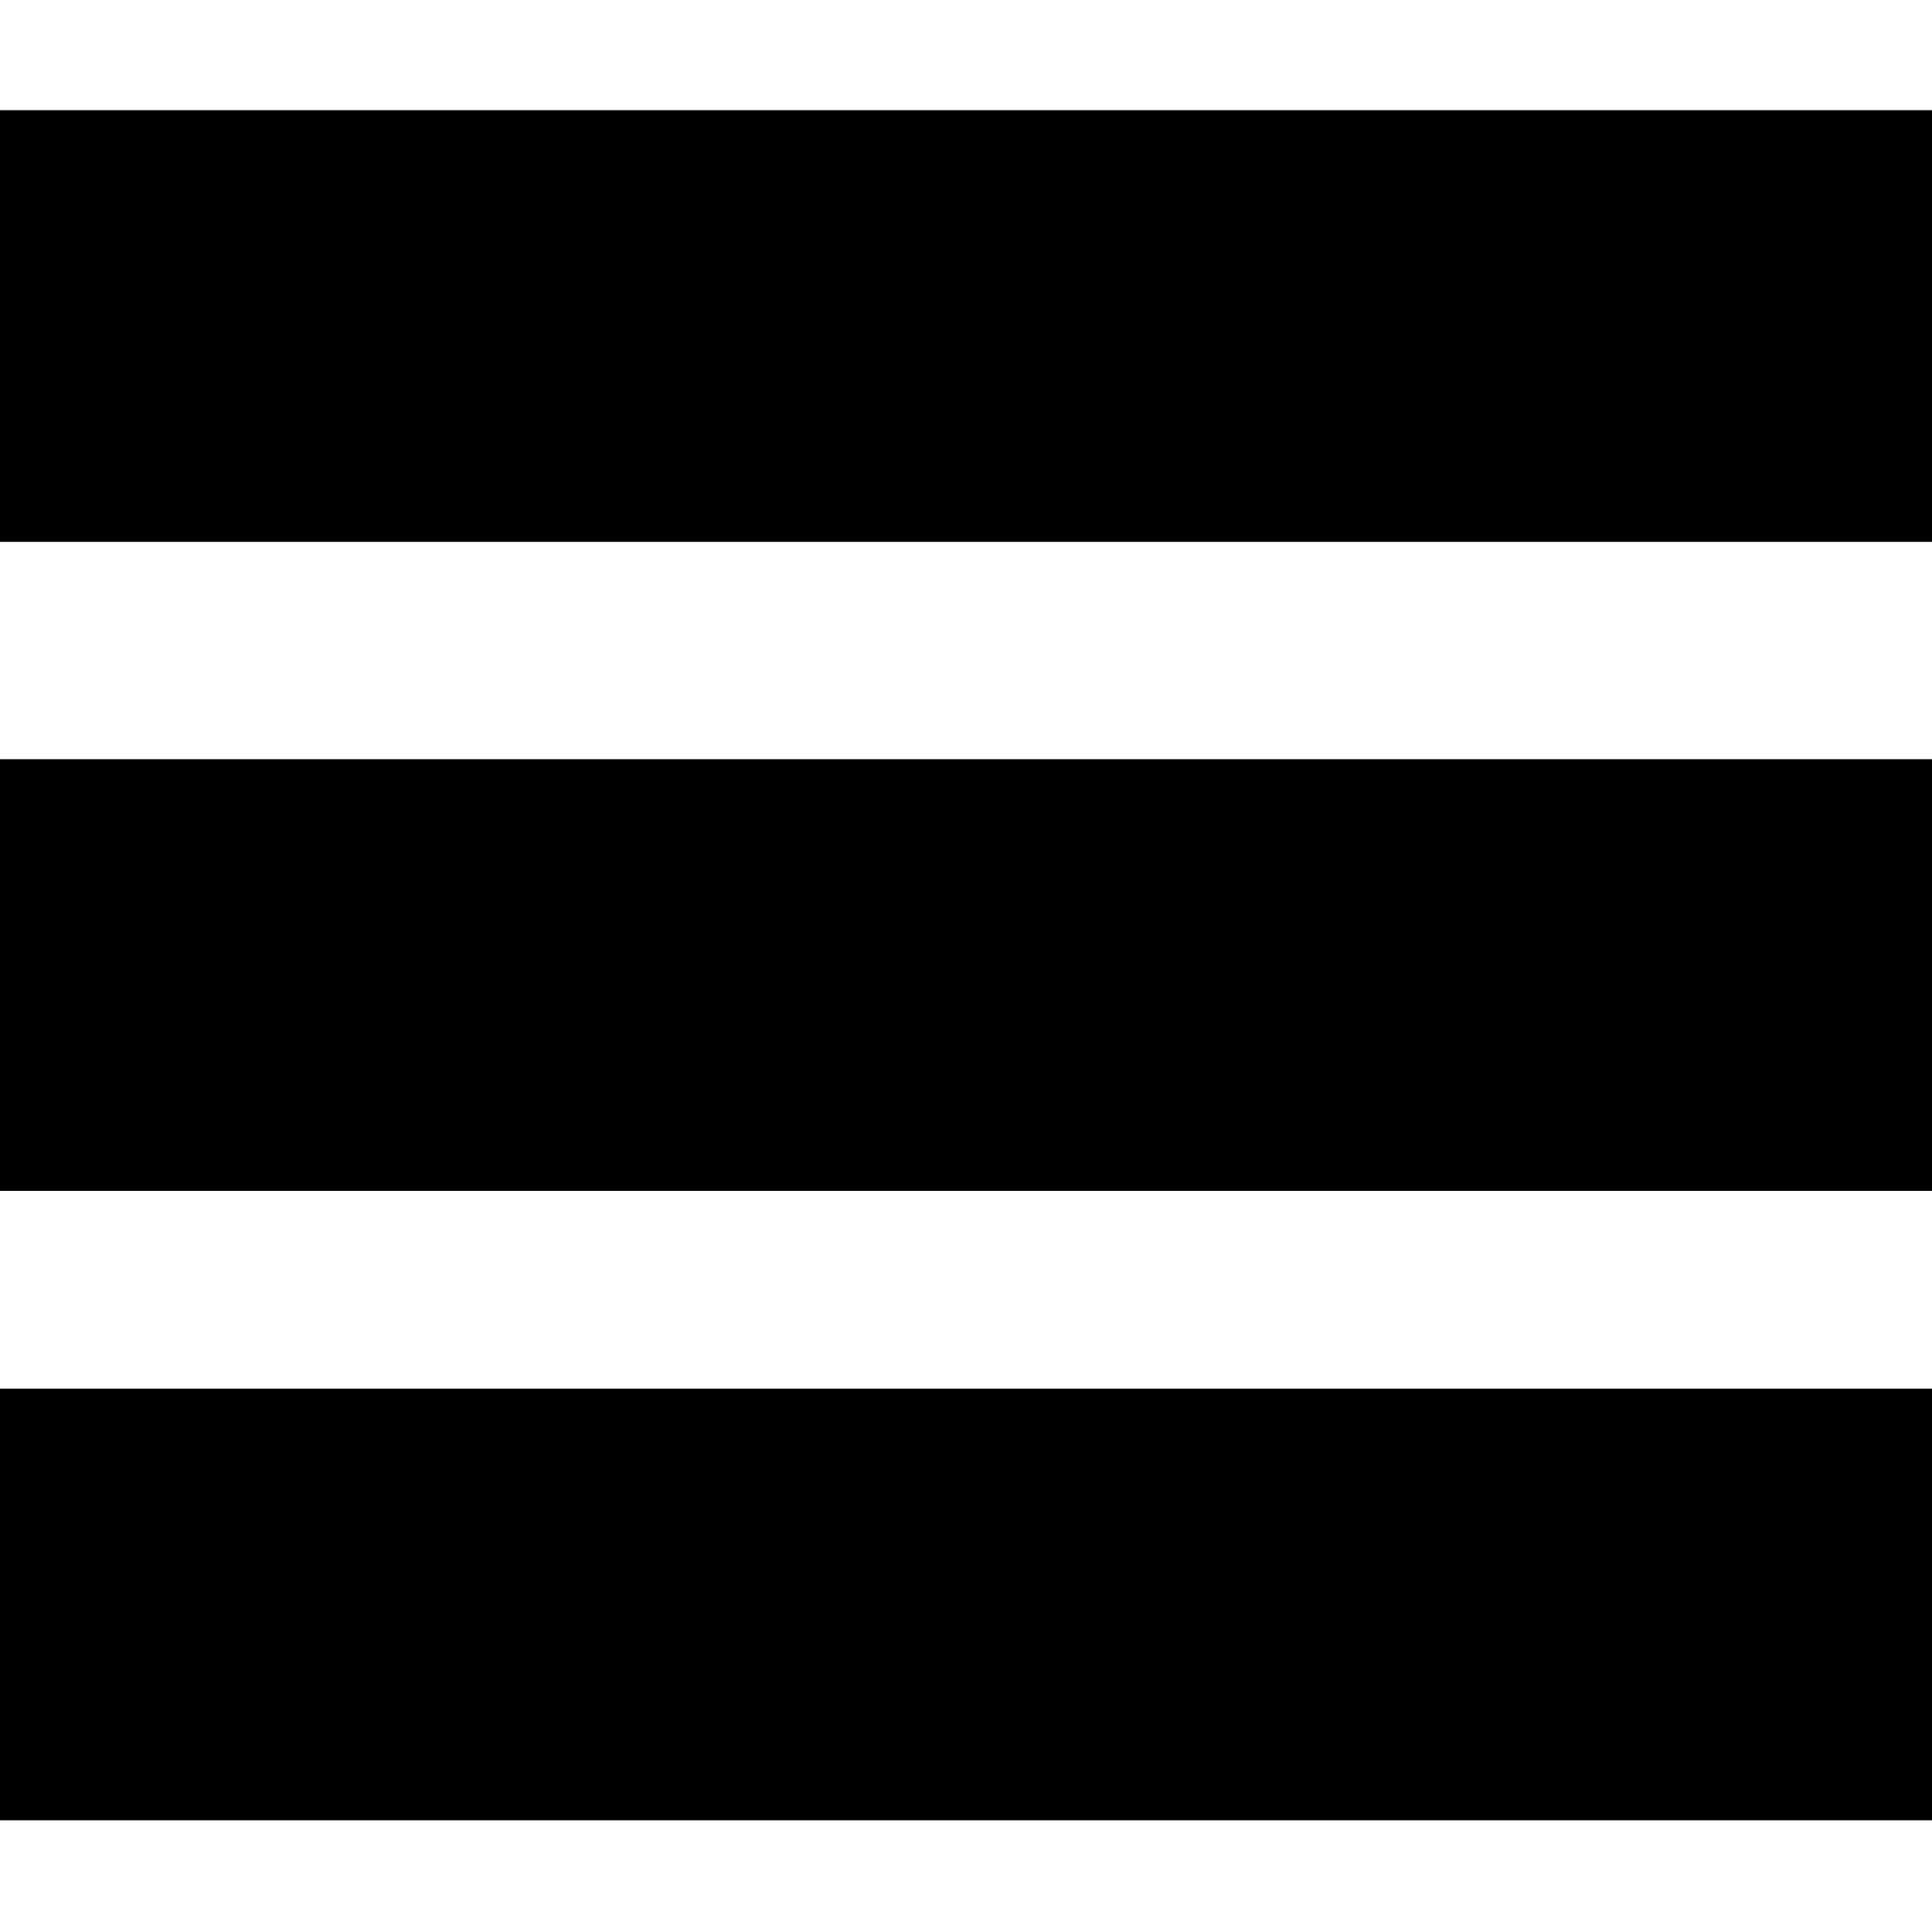
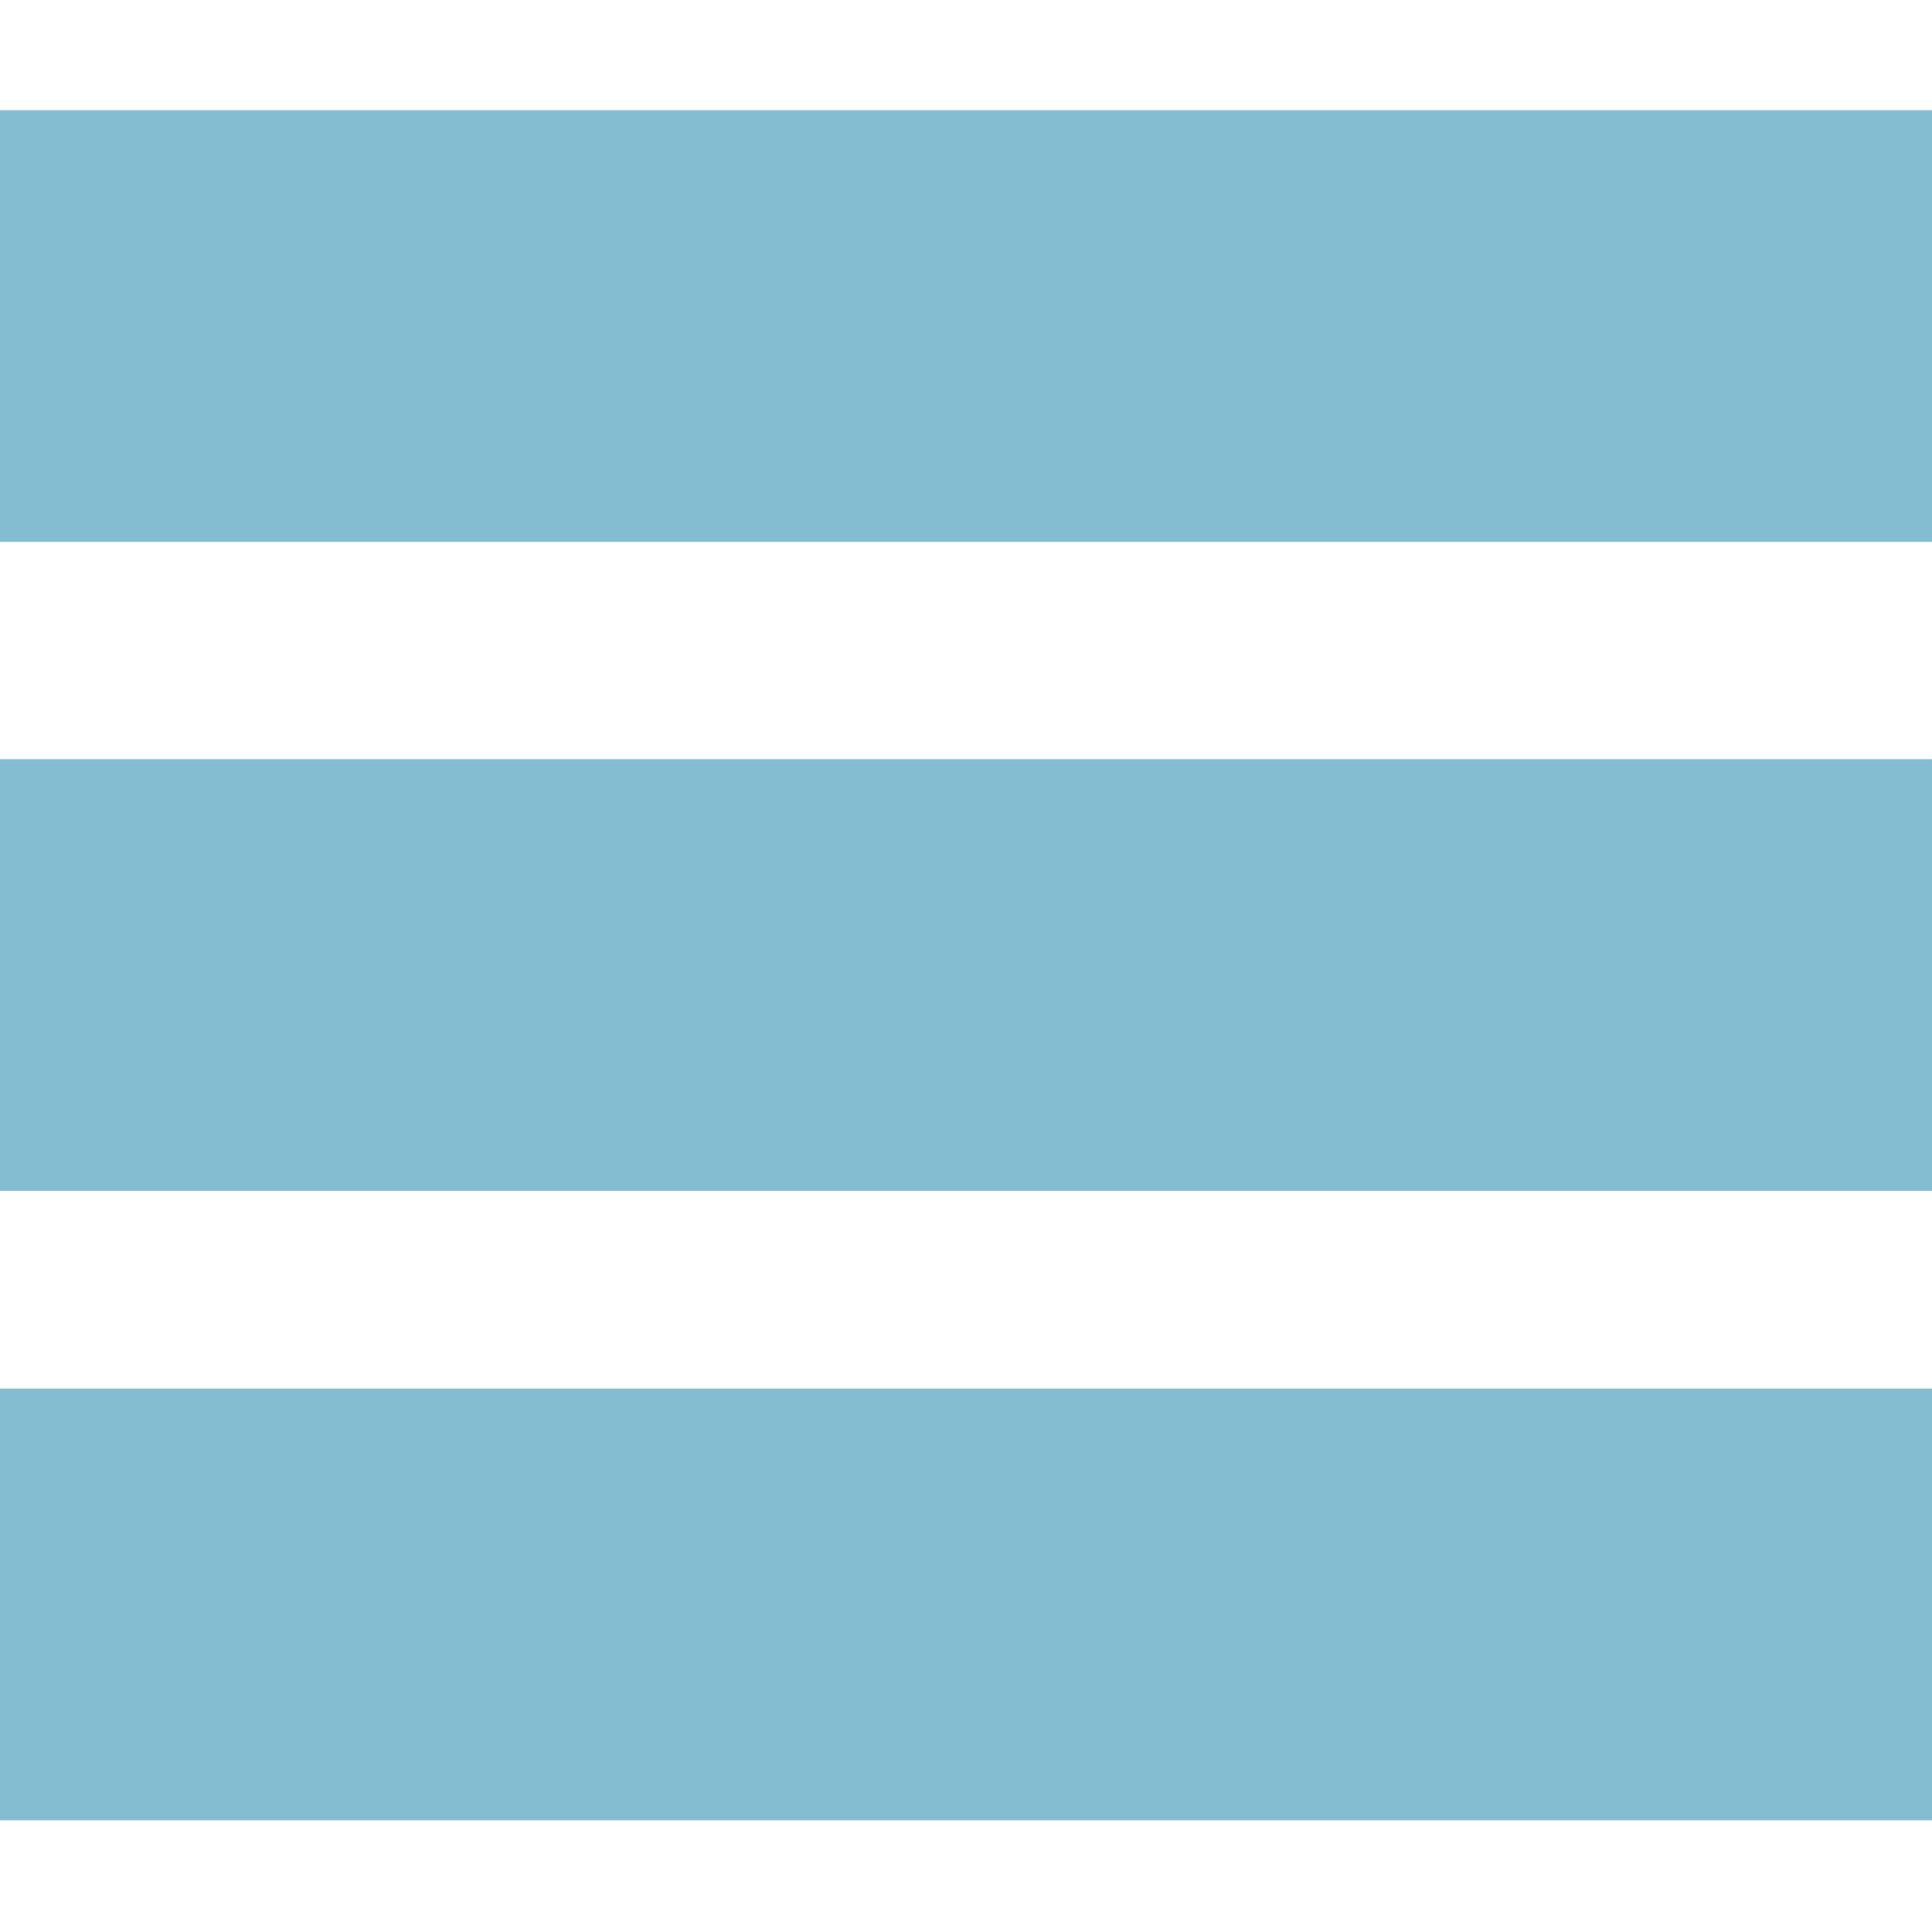
<svg xmlns="http://www.w3.org/2000/svg" version="1.1" id="Capa_1" viewBox="-233 78.5 128 128" xml:space="preserve">
-   <rect x="-233" y="85.8" class="st0" width="128" height="28.6" />
-   <rect x="-233" y="128.8" class="st0" width="128" height="28.6" />
-   <rect x="-233" y="170.5" class="st0" width="128" height="28.6" />
+   <rect fill="#84bcd1" x="-233" y="85.8" class="st0" width="128" height="28.6" />
+   <rect fill="#84bcd1" x="-233" y="128.8" class="st0" width="128" height="28.6" />
+   <rect fill="#84bcd1" x="-233" y="170.5" class="st0" width="128" height="28.6" />
</svg>
